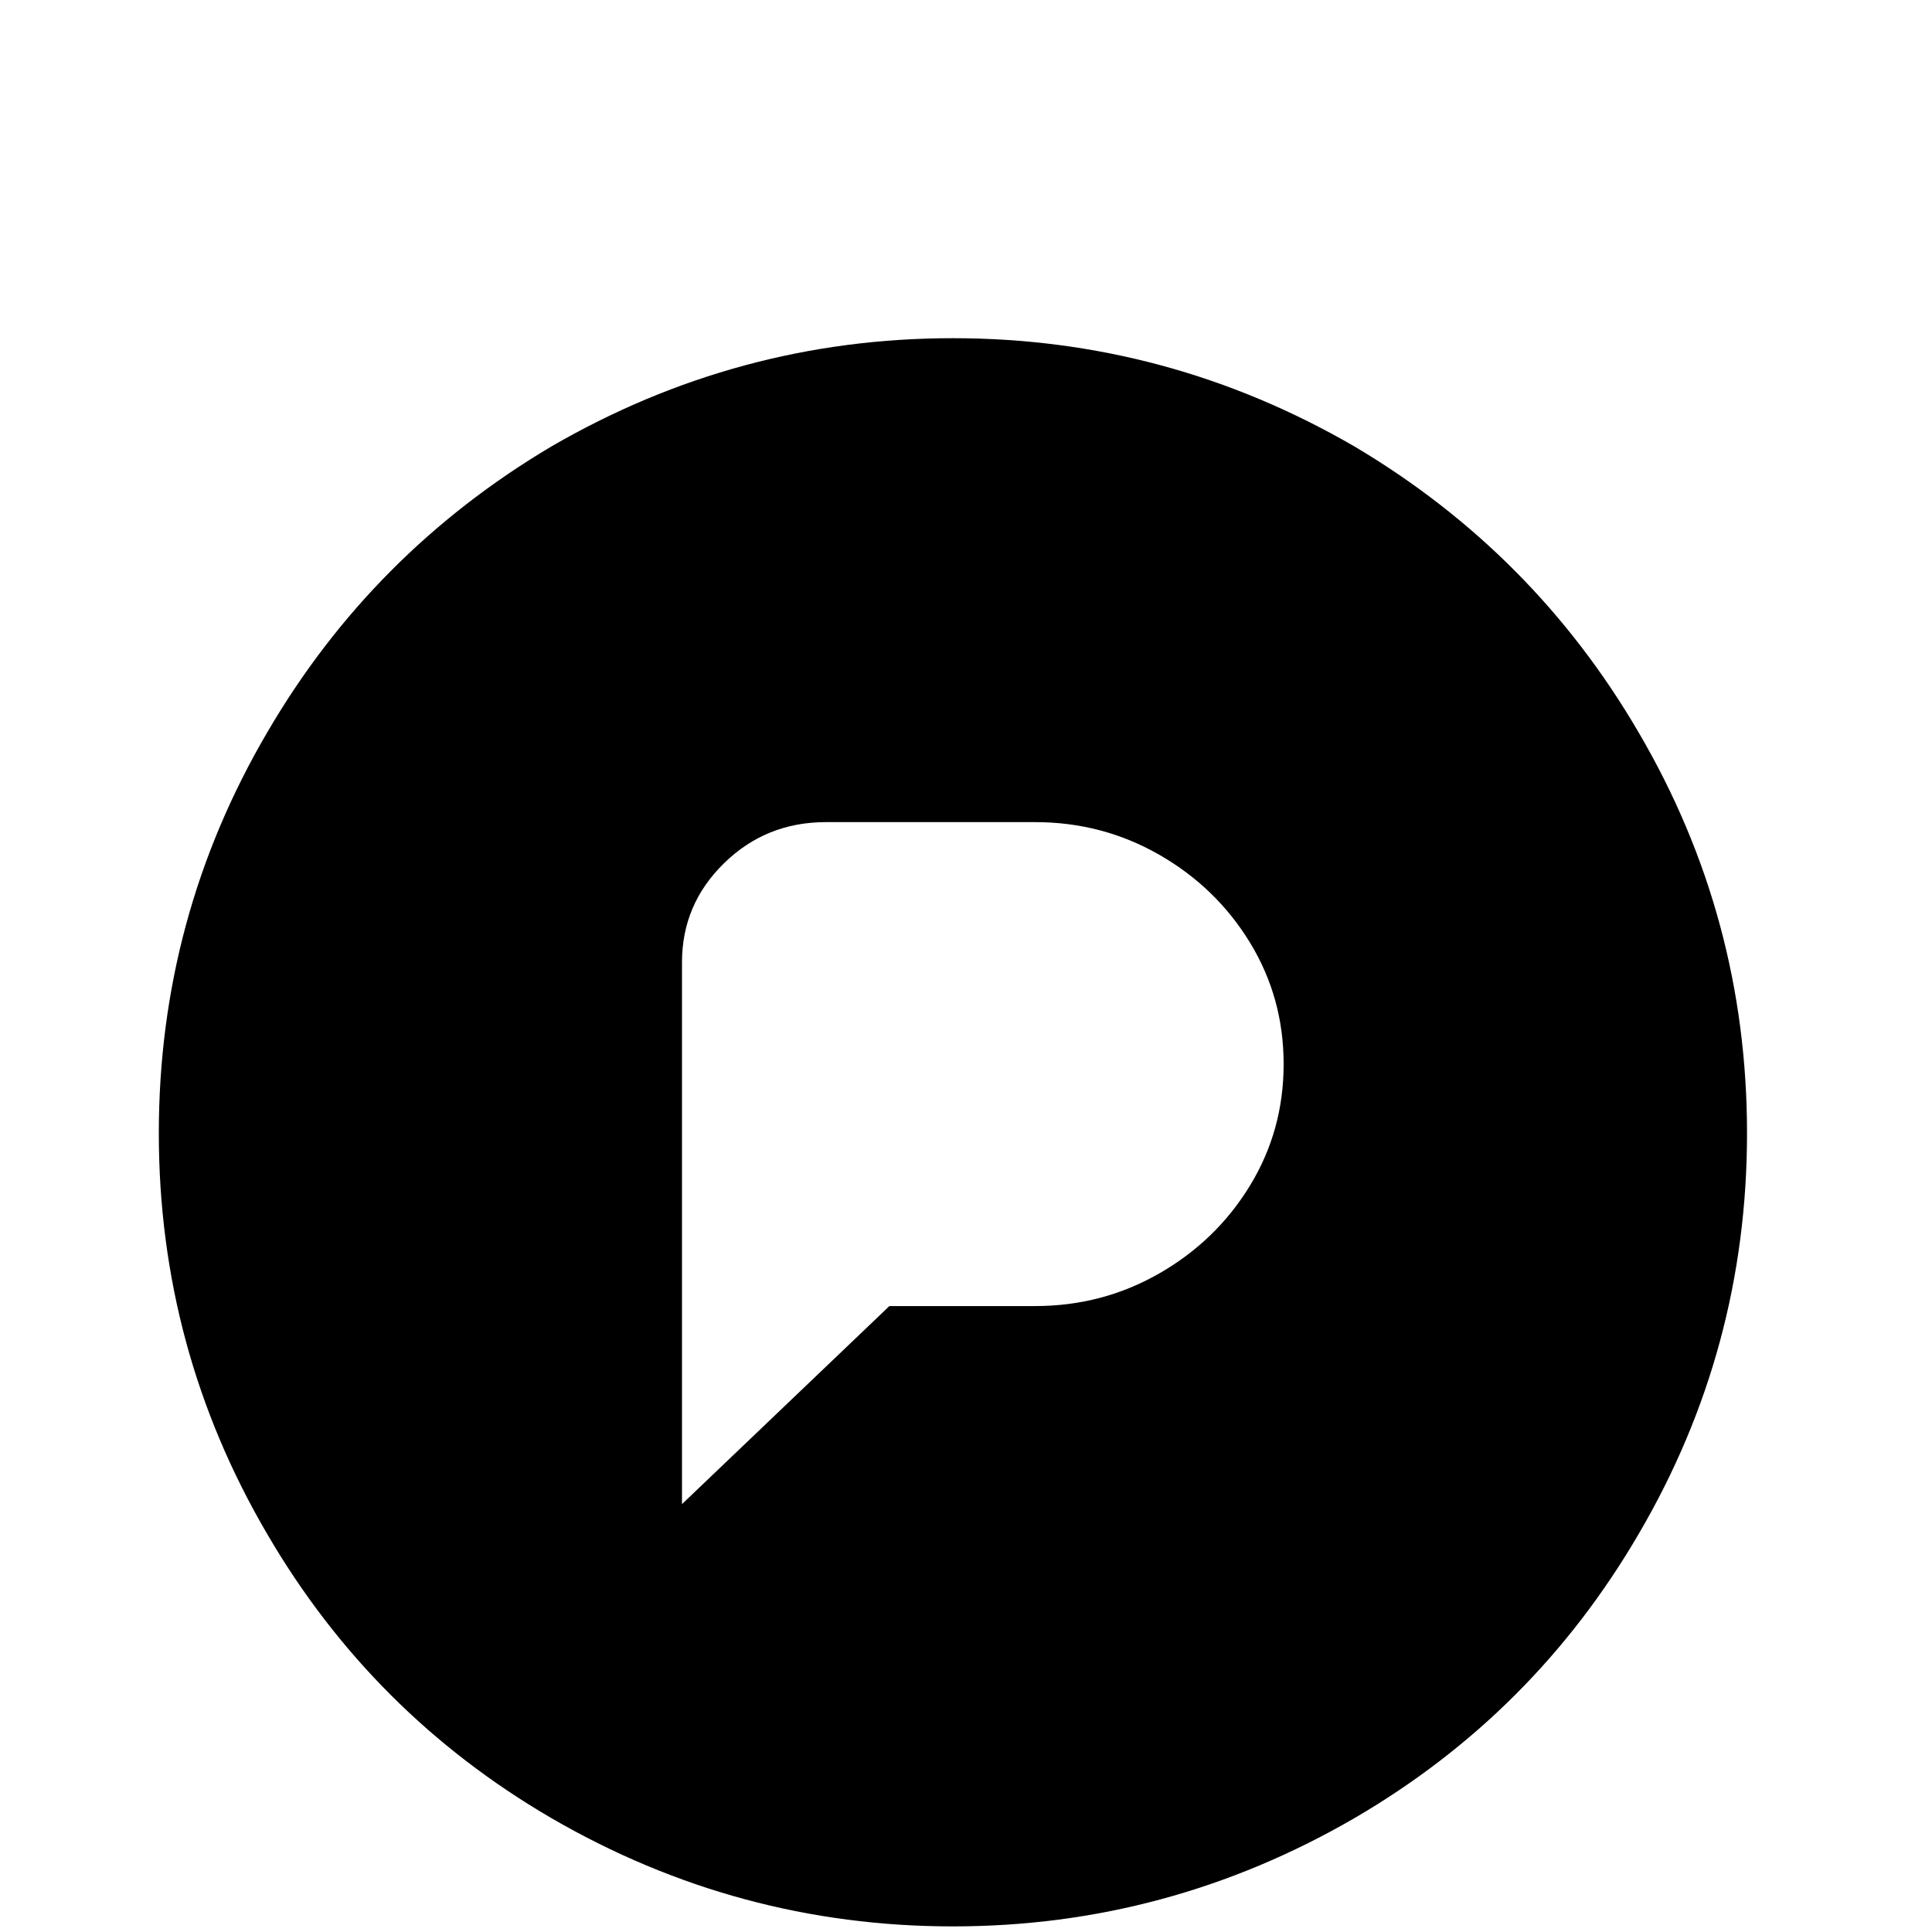
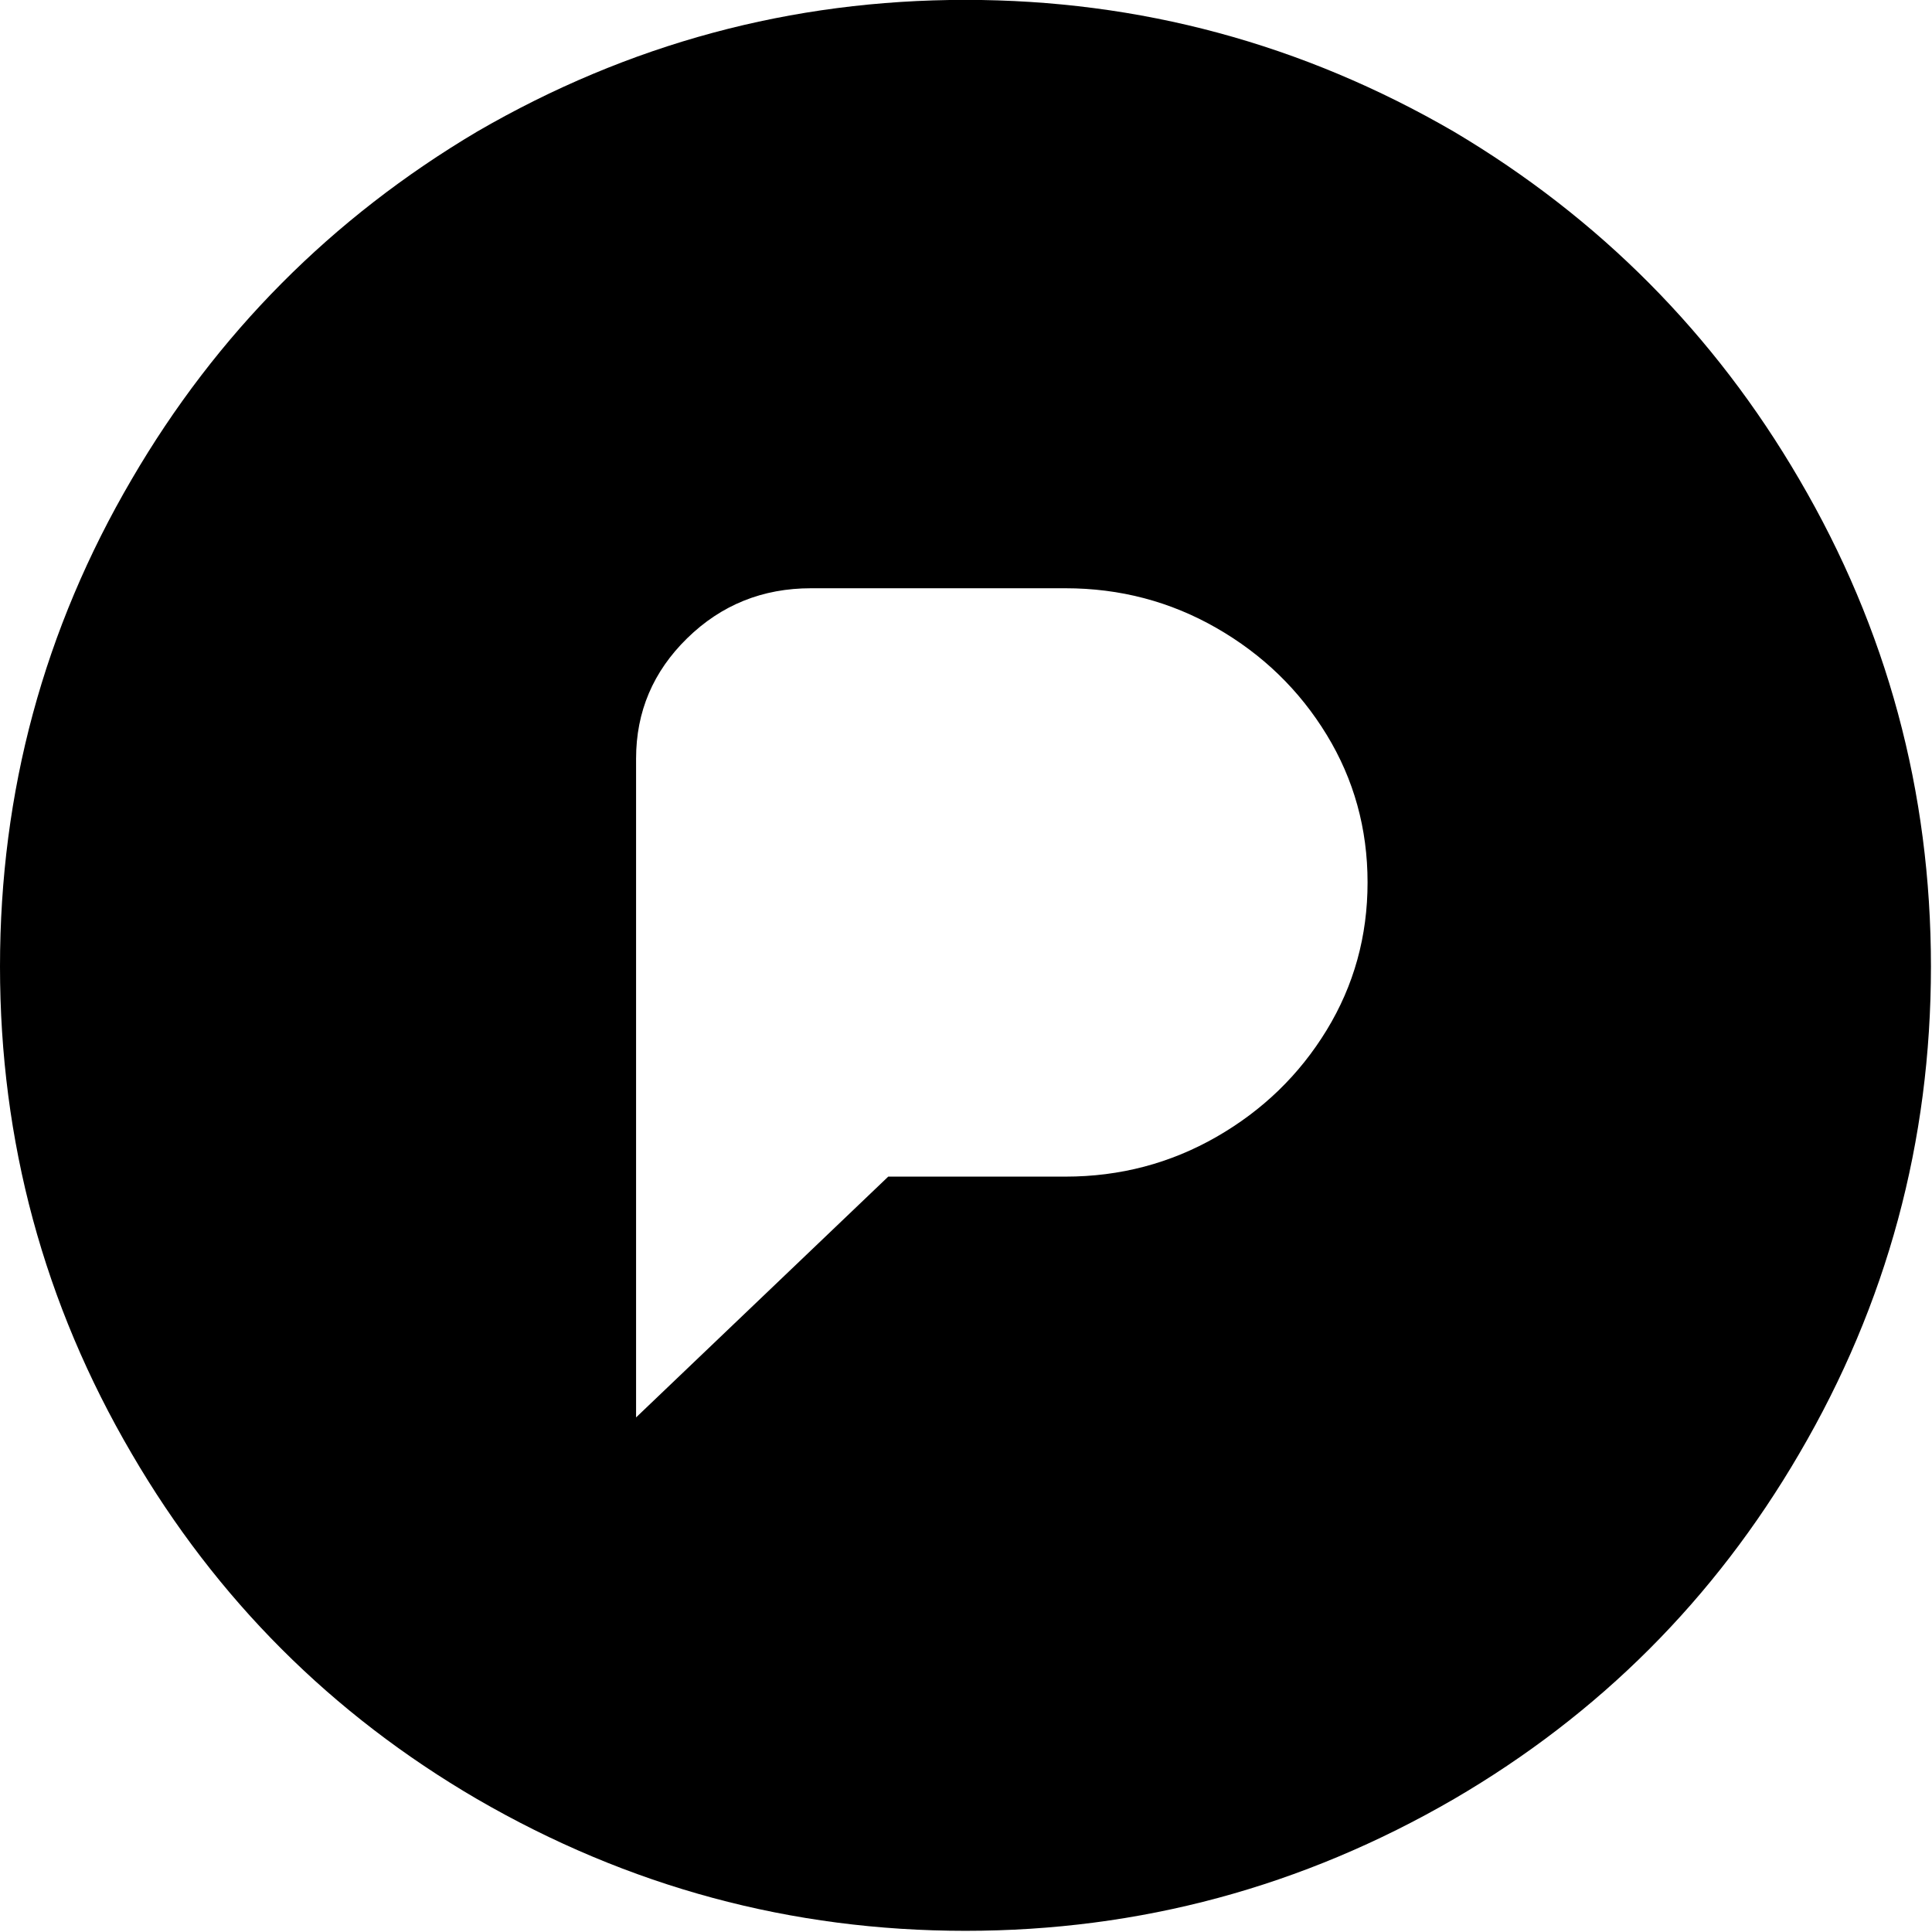
- <svg xmlns="http://www.w3.org/2000/svg" width="800px" height="800px" viewBox="-10 -5 1034 1034" version="1.1">
-   <path fill="#000000" d="M500 176q-115 0 -215 58q-96 57 -152 153q-58 99 -58 214.5t58 214.5q56 96 152 152q100 58 215 58t215 -58q96 -56 152 -152q58 -99 58 -214.5t-58 -214.5q-56 -96 -152 -153q-100 -58 -215 -58zM432 435h112q36 0 66.5 17.5t48.5 47t18 65t-18 65t-48.5 47t-66.5 17.5 h-78l-111 106v-290q0 -31 22.5 -53t54.5 -22z" />
+ <svg xmlns="http://www.w3.org/2000/svg" width="100%" height="100%" viewBox="0 0 658 658" version="1.1" xml:space="preserve" style="fill-rule:evenodd;clip-rule:evenodd;stroke-linejoin:round;stroke-miterlimit:2;">
+   <g transform="matrix(1,0,0,1,-65.764,-140.079)">
+     <path d="M394.584,140.039C335.268,140.039 279.819,154.997 228.24,184.913C178.723,214.313 139.523,253.772 110.638,303.288C80.722,354.352 65.764,409.671 65.764,469.246C65.764,528.82 80.722,584.139 110.638,635.203C139.523,684.72 178.723,723.92 228.24,752.805C279.819,782.721 335.268,797.679 394.584,797.679C453.901,797.679 509.349,782.721 560.928,752.805C610.445,723.92 649.645,684.72 678.53,635.203C708.446,584.139 723.404,528.82 723.404,469.246C723.404,409.671 708.446,354.352 678.53,303.288C649.645,253.772 610.445,214.313 560.928,184.913C509.349,154.997 453.901,140.039 394.584,140.039ZM341.973,340.426L428.627,340.426C447.195,340.426 464.346,344.939 480.077,353.965C495.809,362.992 508.317,375.113 517.602,390.329C526.886,405.545 531.528,422.308 531.528,440.619C531.528,458.93 526.886,475.693 517.602,490.909C508.317,506.125 495.809,518.246 480.077,527.273C464.346,536.299 447.195,540.812 428.627,540.812L368.279,540.812L282.398,622.824L282.398,398.453C282.398,382.463 288.201,368.794 299.807,357.447C311.412,346.099 325.467,340.426 341.973,340.426Z" style="fill-rule:nonzero;" />
+   </g>
</svg>
